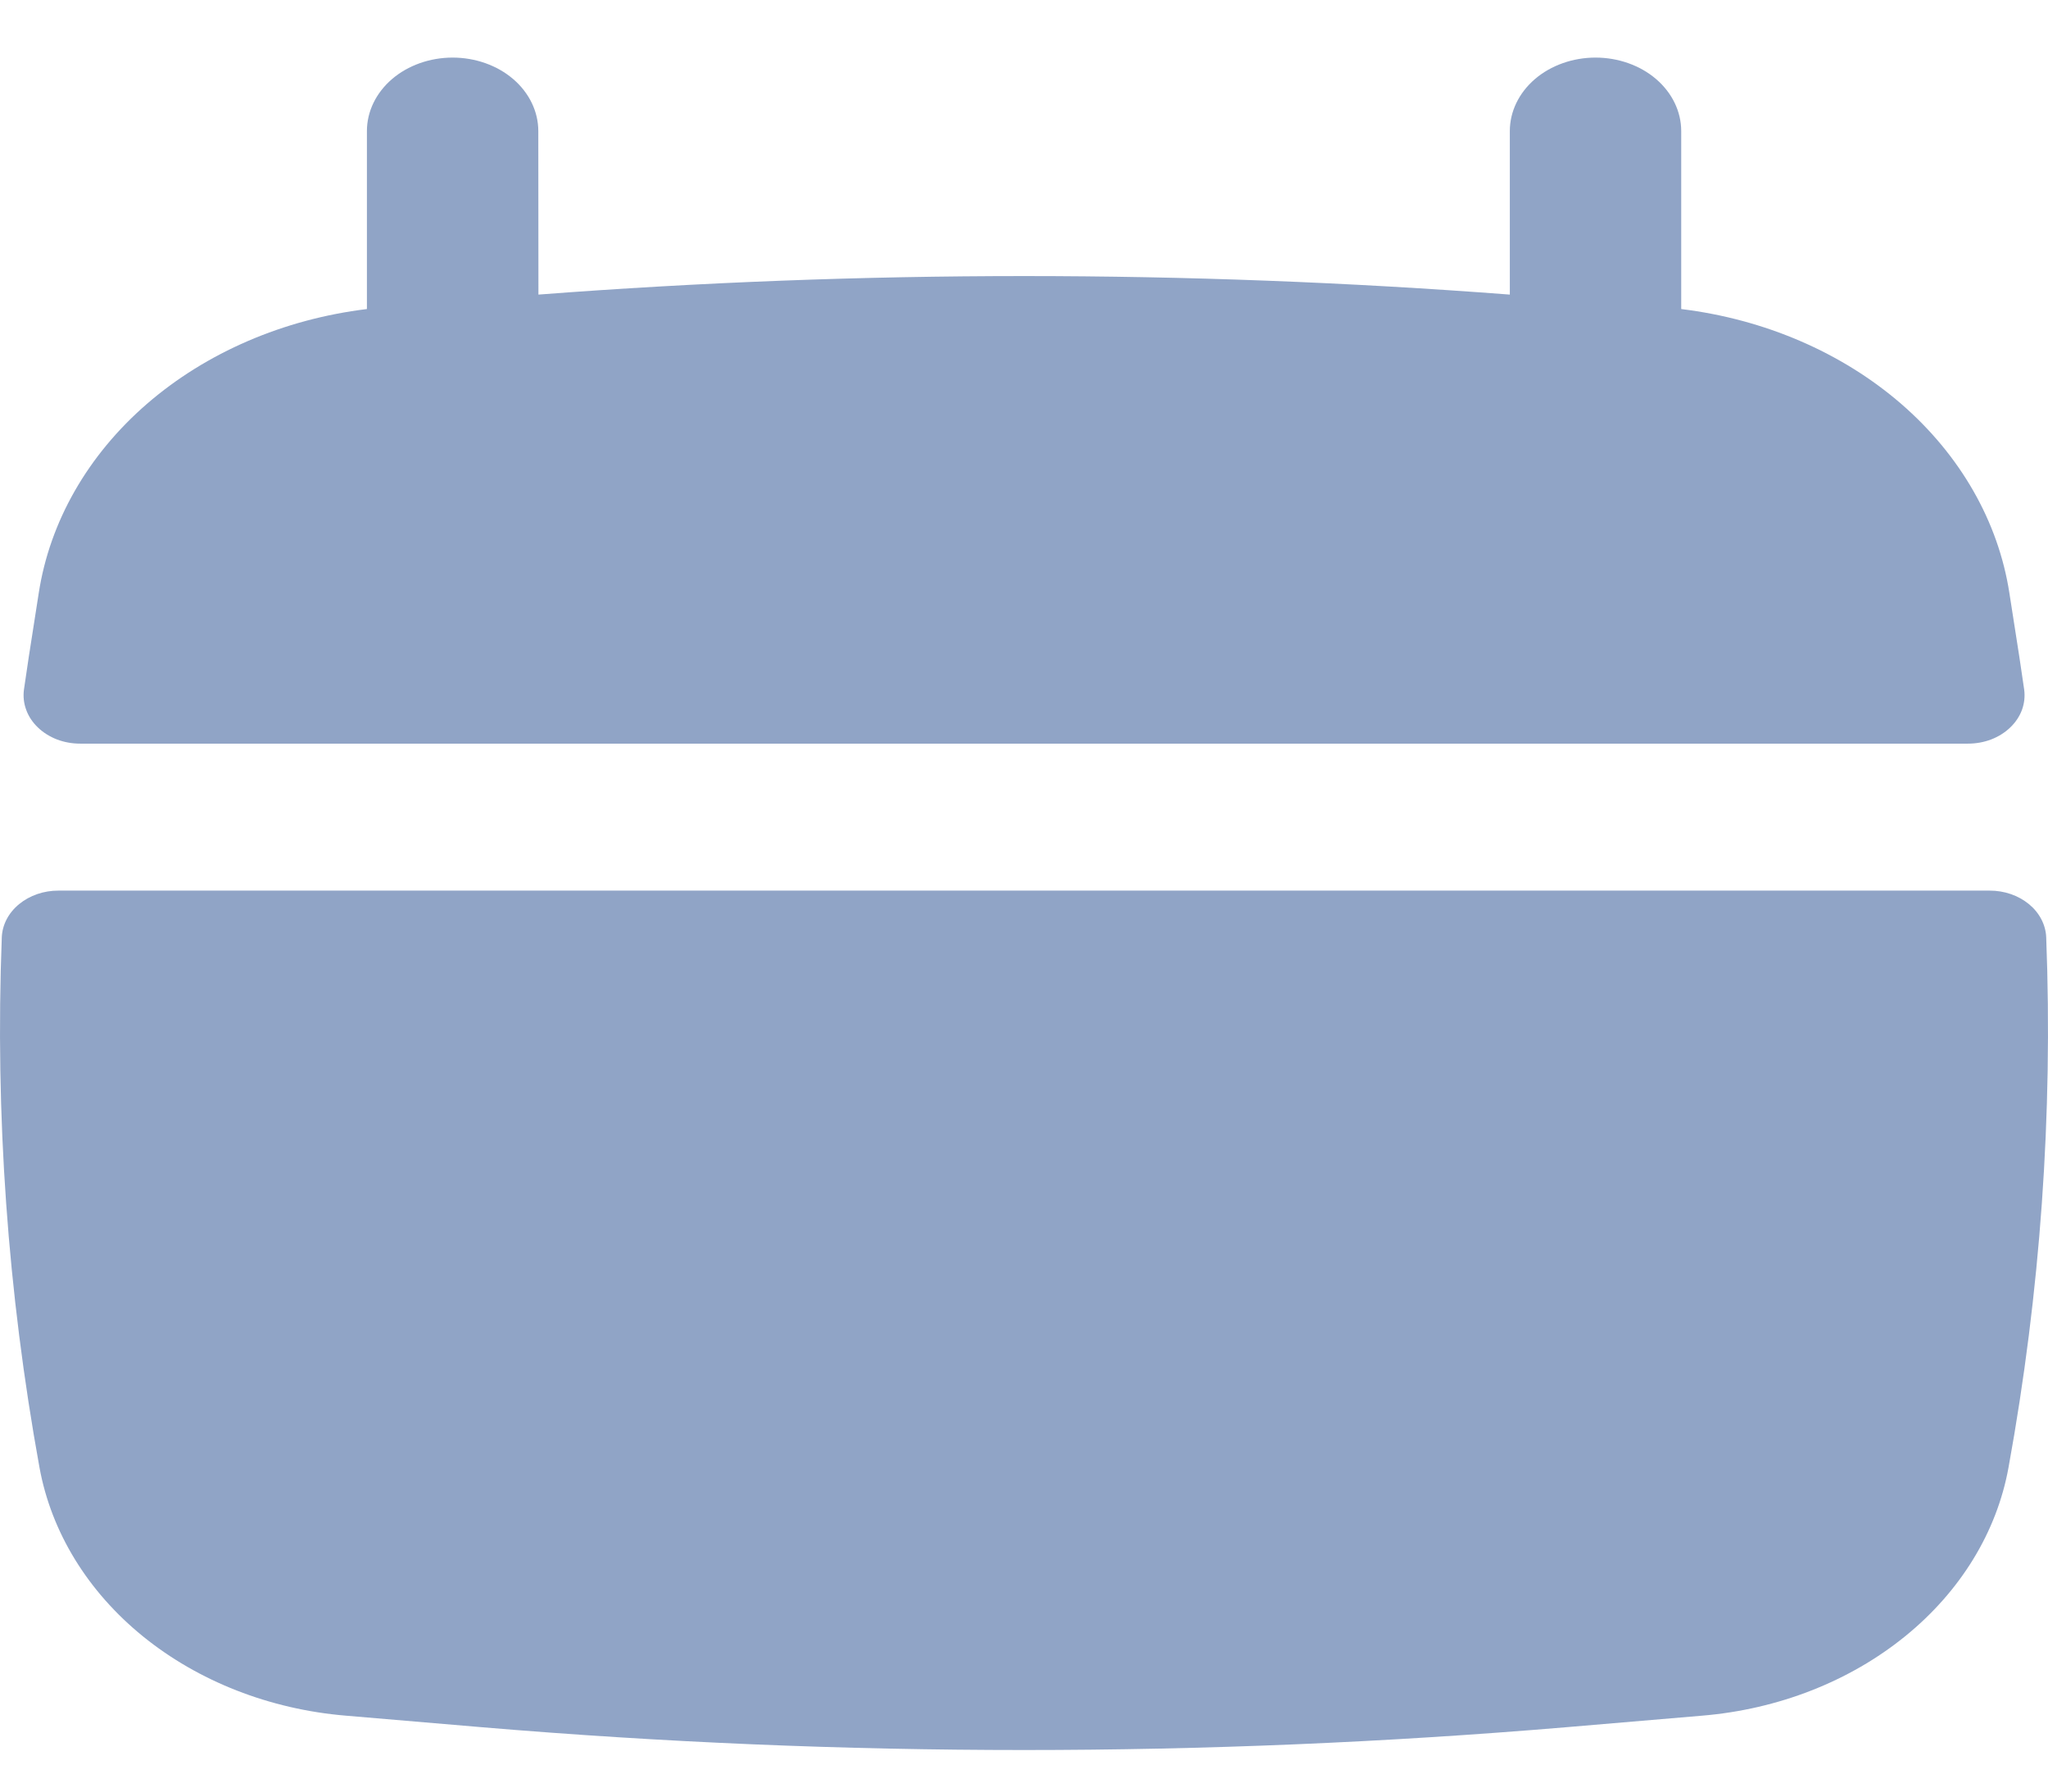
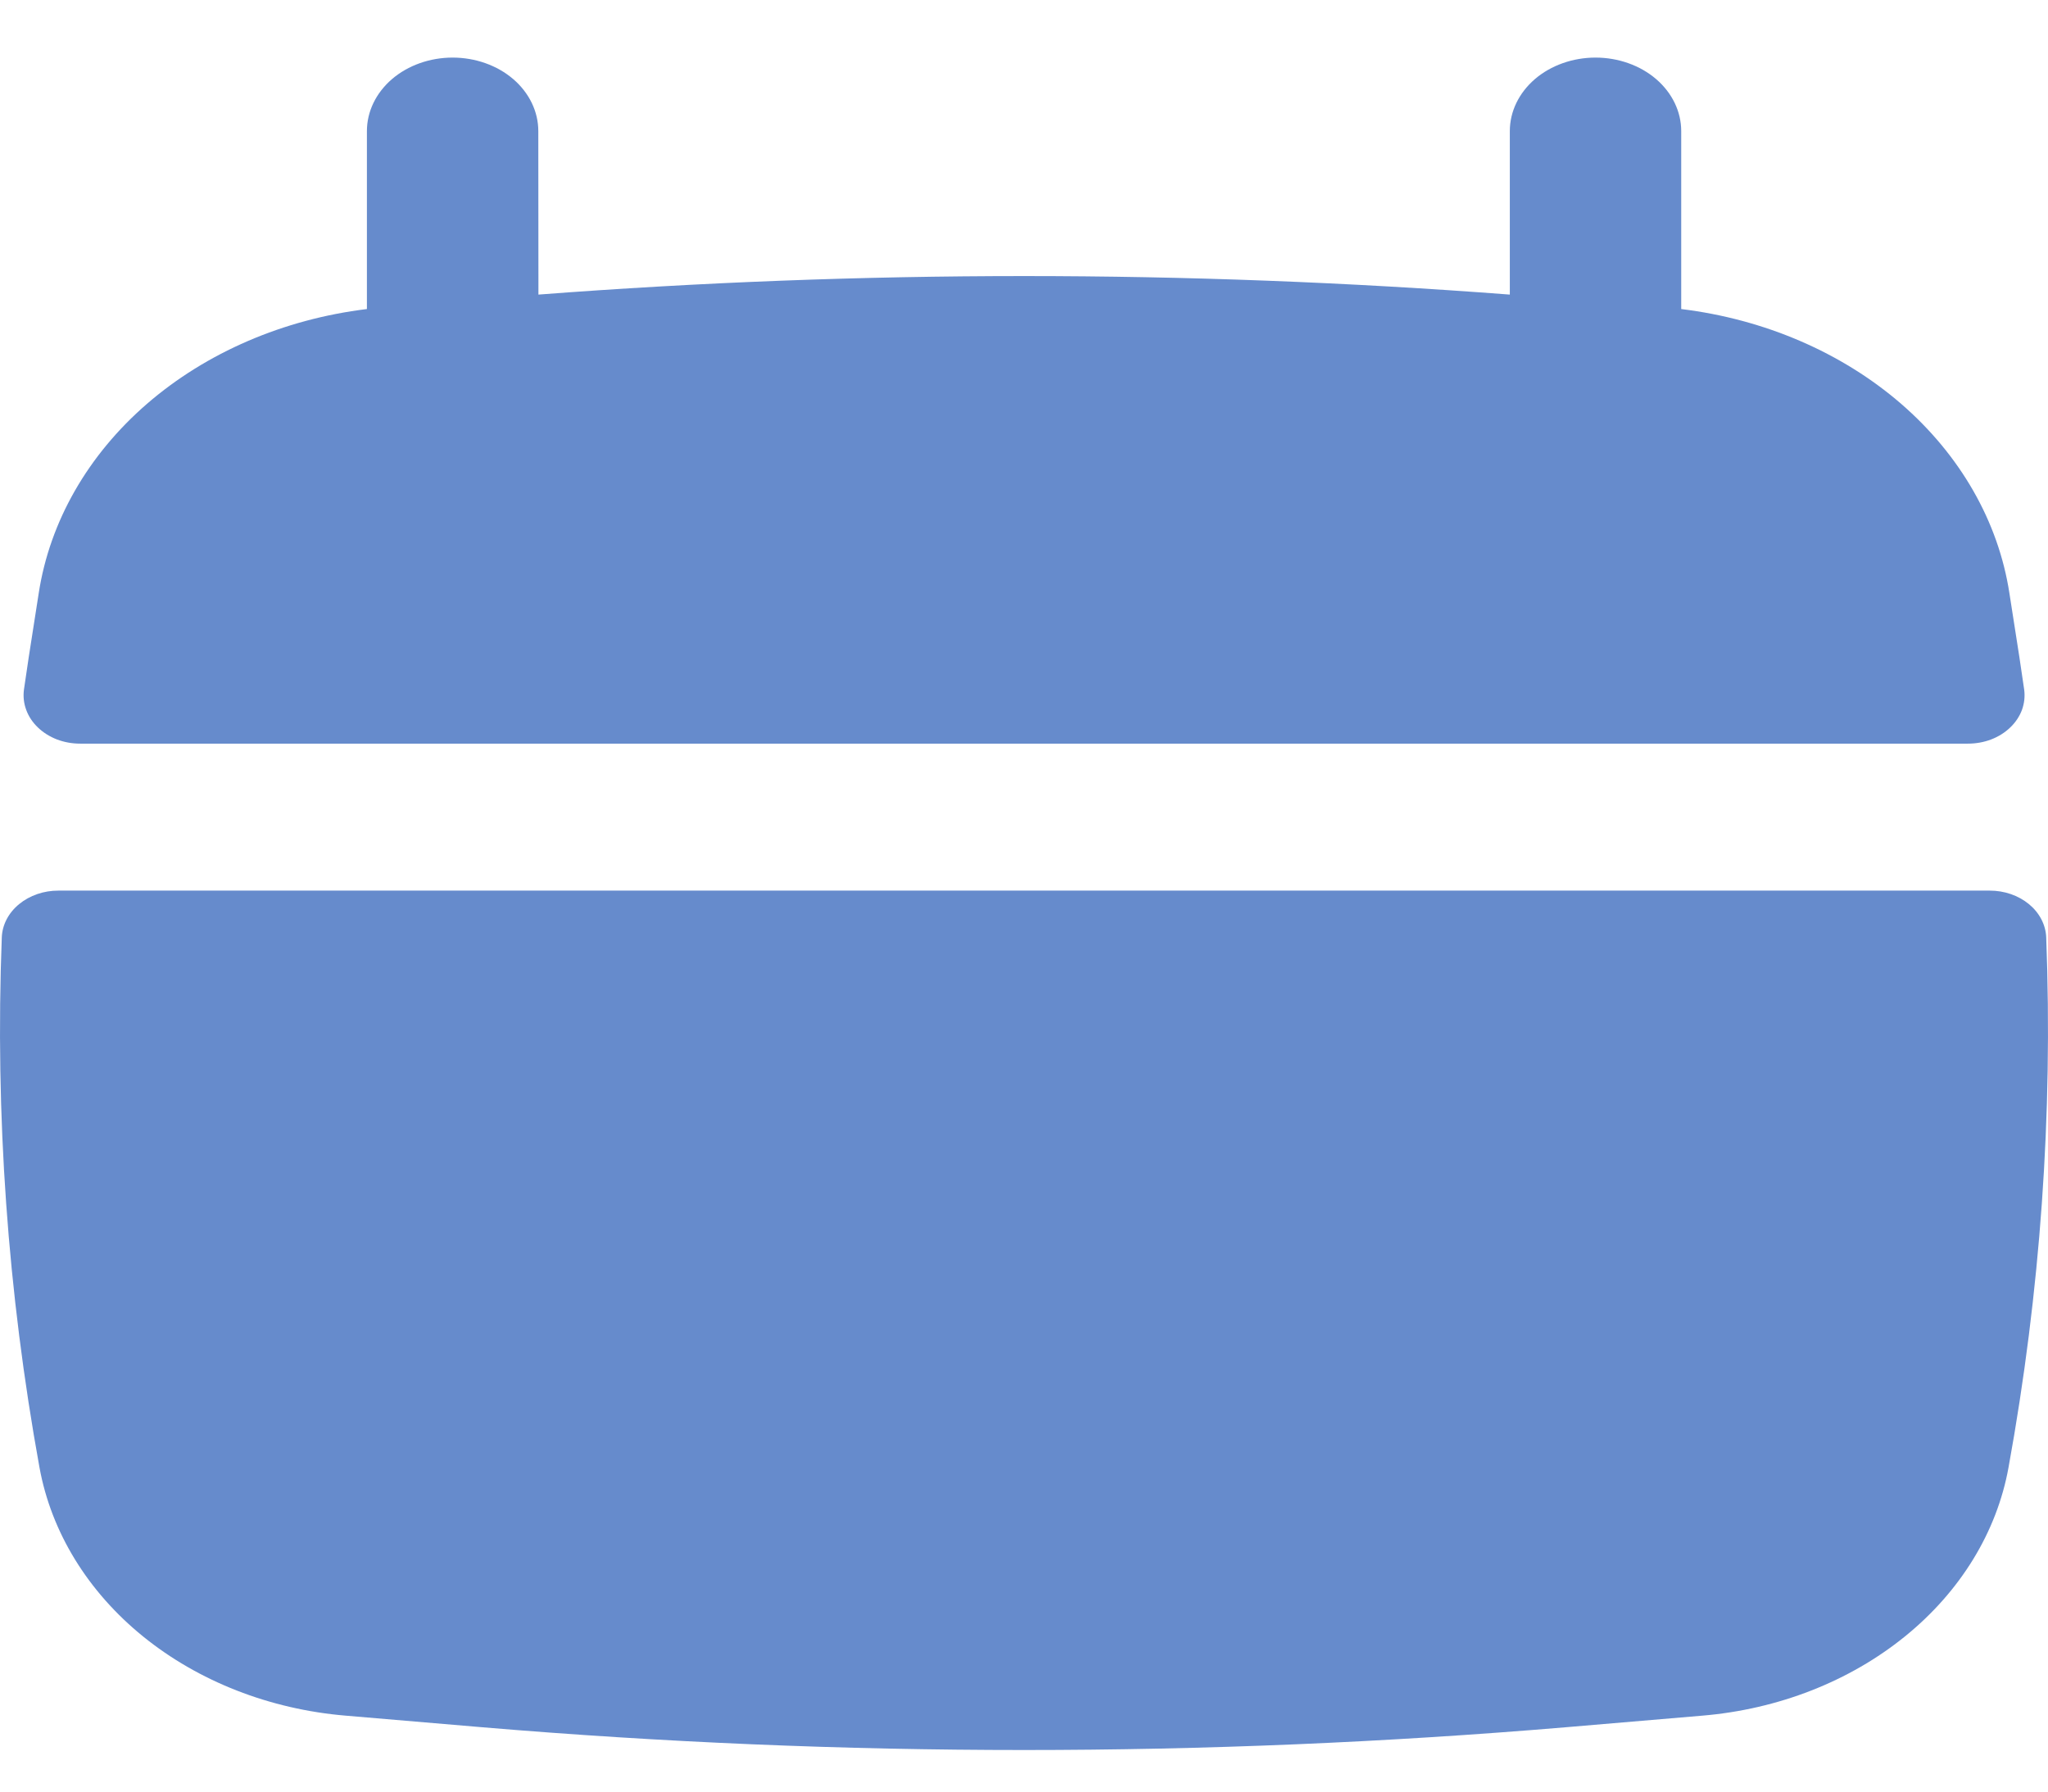
<svg xmlns="http://www.w3.org/2000/svg" width="32" height="28" viewBox="0 0 32 28" fill="none">
-   <path id="calendario-select" d="M8.411 2.049C8.411 1.744 8.27 1.452 8.019 1.236C7.768 1.021 7.427 0.9 7.072 0.9C6.717 0.9 6.376 1.021 6.125 1.236C5.874 1.452 5.733 1.744 5.733 2.049V4.83C4.43 4.989 3.224 5.509 2.298 6.31C1.372 7.112 0.777 8.152 0.605 9.271L0.449 10.271C0.423 10.439 0.398 10.609 0.374 10.779C0.36 10.886 0.372 10.993 0.41 11.095C0.447 11.197 0.51 11.291 0.593 11.37C0.676 11.45 0.778 11.513 0.891 11.557C1.005 11.6 1.128 11.622 1.253 11.622H30.749C30.874 11.622 30.997 11.6 31.111 11.557C31.225 11.513 31.326 11.45 31.409 11.37C31.492 11.291 31.555 11.197 31.593 11.095C31.63 10.993 31.642 10.886 31.628 10.779C31.603 10.611 31.579 10.439 31.553 10.271L31.397 9.271C31.225 8.152 30.63 7.112 29.704 6.31C28.778 5.509 27.572 4.989 26.269 4.83V2.049C26.269 1.744 26.128 1.452 25.877 1.236C25.626 1.021 25.285 0.9 24.93 0.9C24.575 0.9 24.234 1.021 23.983 1.236C23.732 1.452 23.591 1.744 23.591 2.049V4.604C18.541 4.218 13.462 4.218 8.413 4.604L8.411 2.049ZM31.972 14.649C31.964 14.452 31.867 14.266 31.702 14.13C31.536 13.994 31.316 13.918 31.087 13.919H0.914C0.685 13.918 0.464 13.994 0.299 14.13C0.133 14.266 0.036 14.452 0.028 14.649C-0.078 17.42 0.119 20.195 0.617 22.935C0.801 23.945 1.37 24.873 2.235 25.575C3.101 26.277 4.214 26.713 5.399 26.813L7.529 26.994C13.163 27.469 18.837 27.469 24.471 26.994L26.601 26.813C27.787 26.713 28.899 26.277 29.765 25.575C30.631 24.873 31.2 23.945 31.383 22.935C31.881 20.195 32.078 17.42 31.972 14.649Z" fill="hsl(218, 32%, 67%)" />
+   <path id="calendario-select" d="M8.411 2.049C8.411 1.744 8.27 1.452 8.019 1.236C7.768 1.021 7.427 0.9 7.072 0.9C6.717 0.9 6.376 1.021 6.125 1.236C5.874 1.452 5.733 1.744 5.733 2.049V4.83C4.43 4.989 3.224 5.509 2.298 6.31C1.372 7.112 0.777 8.152 0.605 9.271L0.449 10.271C0.423 10.439 0.398 10.609 0.374 10.779C0.36 10.886 0.372 10.993 0.41 11.095C0.447 11.197 0.51 11.291 0.593 11.37C0.676 11.45 0.778 11.513 0.891 11.557C1.005 11.6 1.128 11.622 1.253 11.622H30.749C30.874 11.622 30.997 11.6 31.111 11.557C31.225 11.513 31.326 11.45 31.409 11.37C31.492 11.291 31.555 11.197 31.593 11.095C31.63 10.993 31.642 10.886 31.628 10.779C31.603 10.611 31.579 10.439 31.553 10.271L31.397 9.271C31.225 8.152 30.63 7.112 29.704 6.31C28.778 5.509 27.572 4.989 26.269 4.83V2.049C26.269 1.744 26.128 1.452 25.877 1.236C25.626 1.021 25.285 0.9 24.93 0.9C24.575 0.9 24.234 1.021 23.983 1.236C23.732 1.452 23.591 1.744 23.591 2.049V4.604C18.541 4.218 13.462 4.218 8.413 4.604L8.411 2.049ZM31.972 14.649C31.964 14.452 31.867 14.266 31.702 14.13C31.536 13.994 31.316 13.918 31.087 13.919H0.914C0.685 13.918 0.464 13.994 0.299 14.13C0.133 14.266 0.036 14.452 0.028 14.649C-0.078 17.42 0.119 20.195 0.617 22.935C0.801 23.945 1.37 24.873 2.235 25.575C3.101 26.277 4.214 26.713 5.399 26.813L7.529 26.994C13.163 27.469 18.837 27.469 24.471 26.994L26.601 26.813C27.787 26.713 28.899 26.277 29.765 25.575C30.631 24.873 31.2 23.945 31.383 22.935C31.881 20.195 32.078 17.42 31.972 14.649Z" fill="hsl(218, 50%, 60%)" />
</svg>
